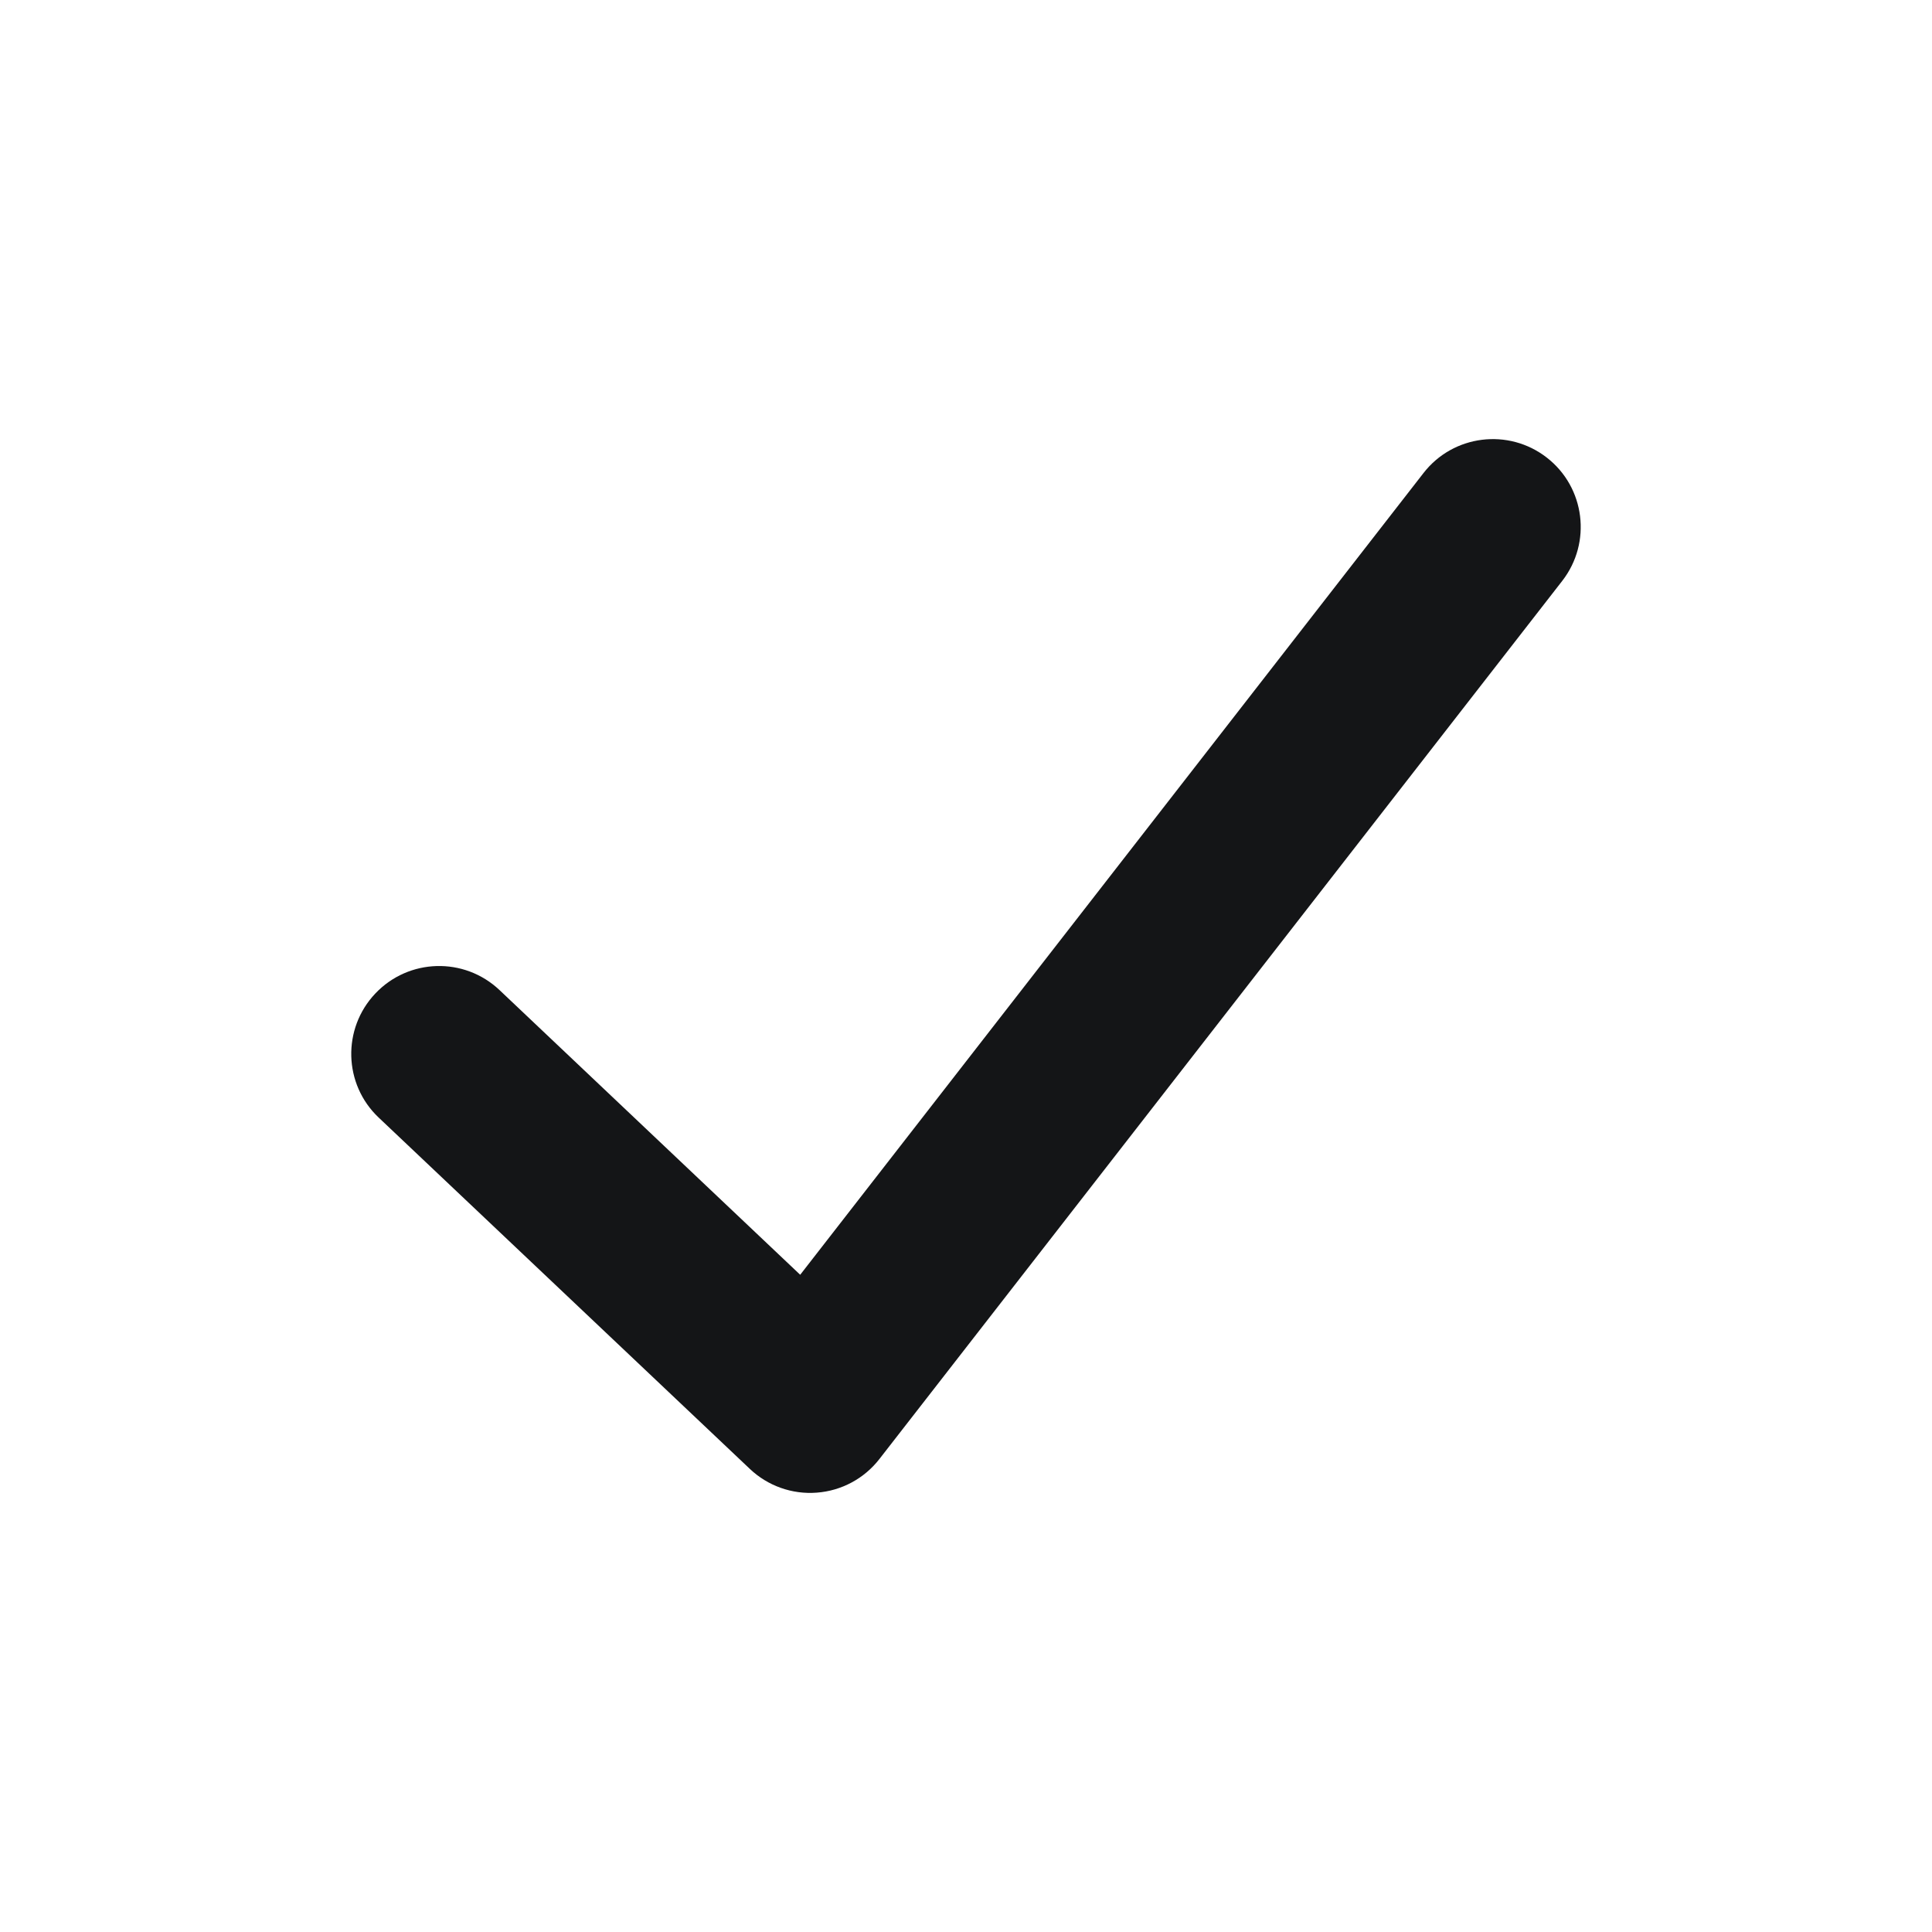
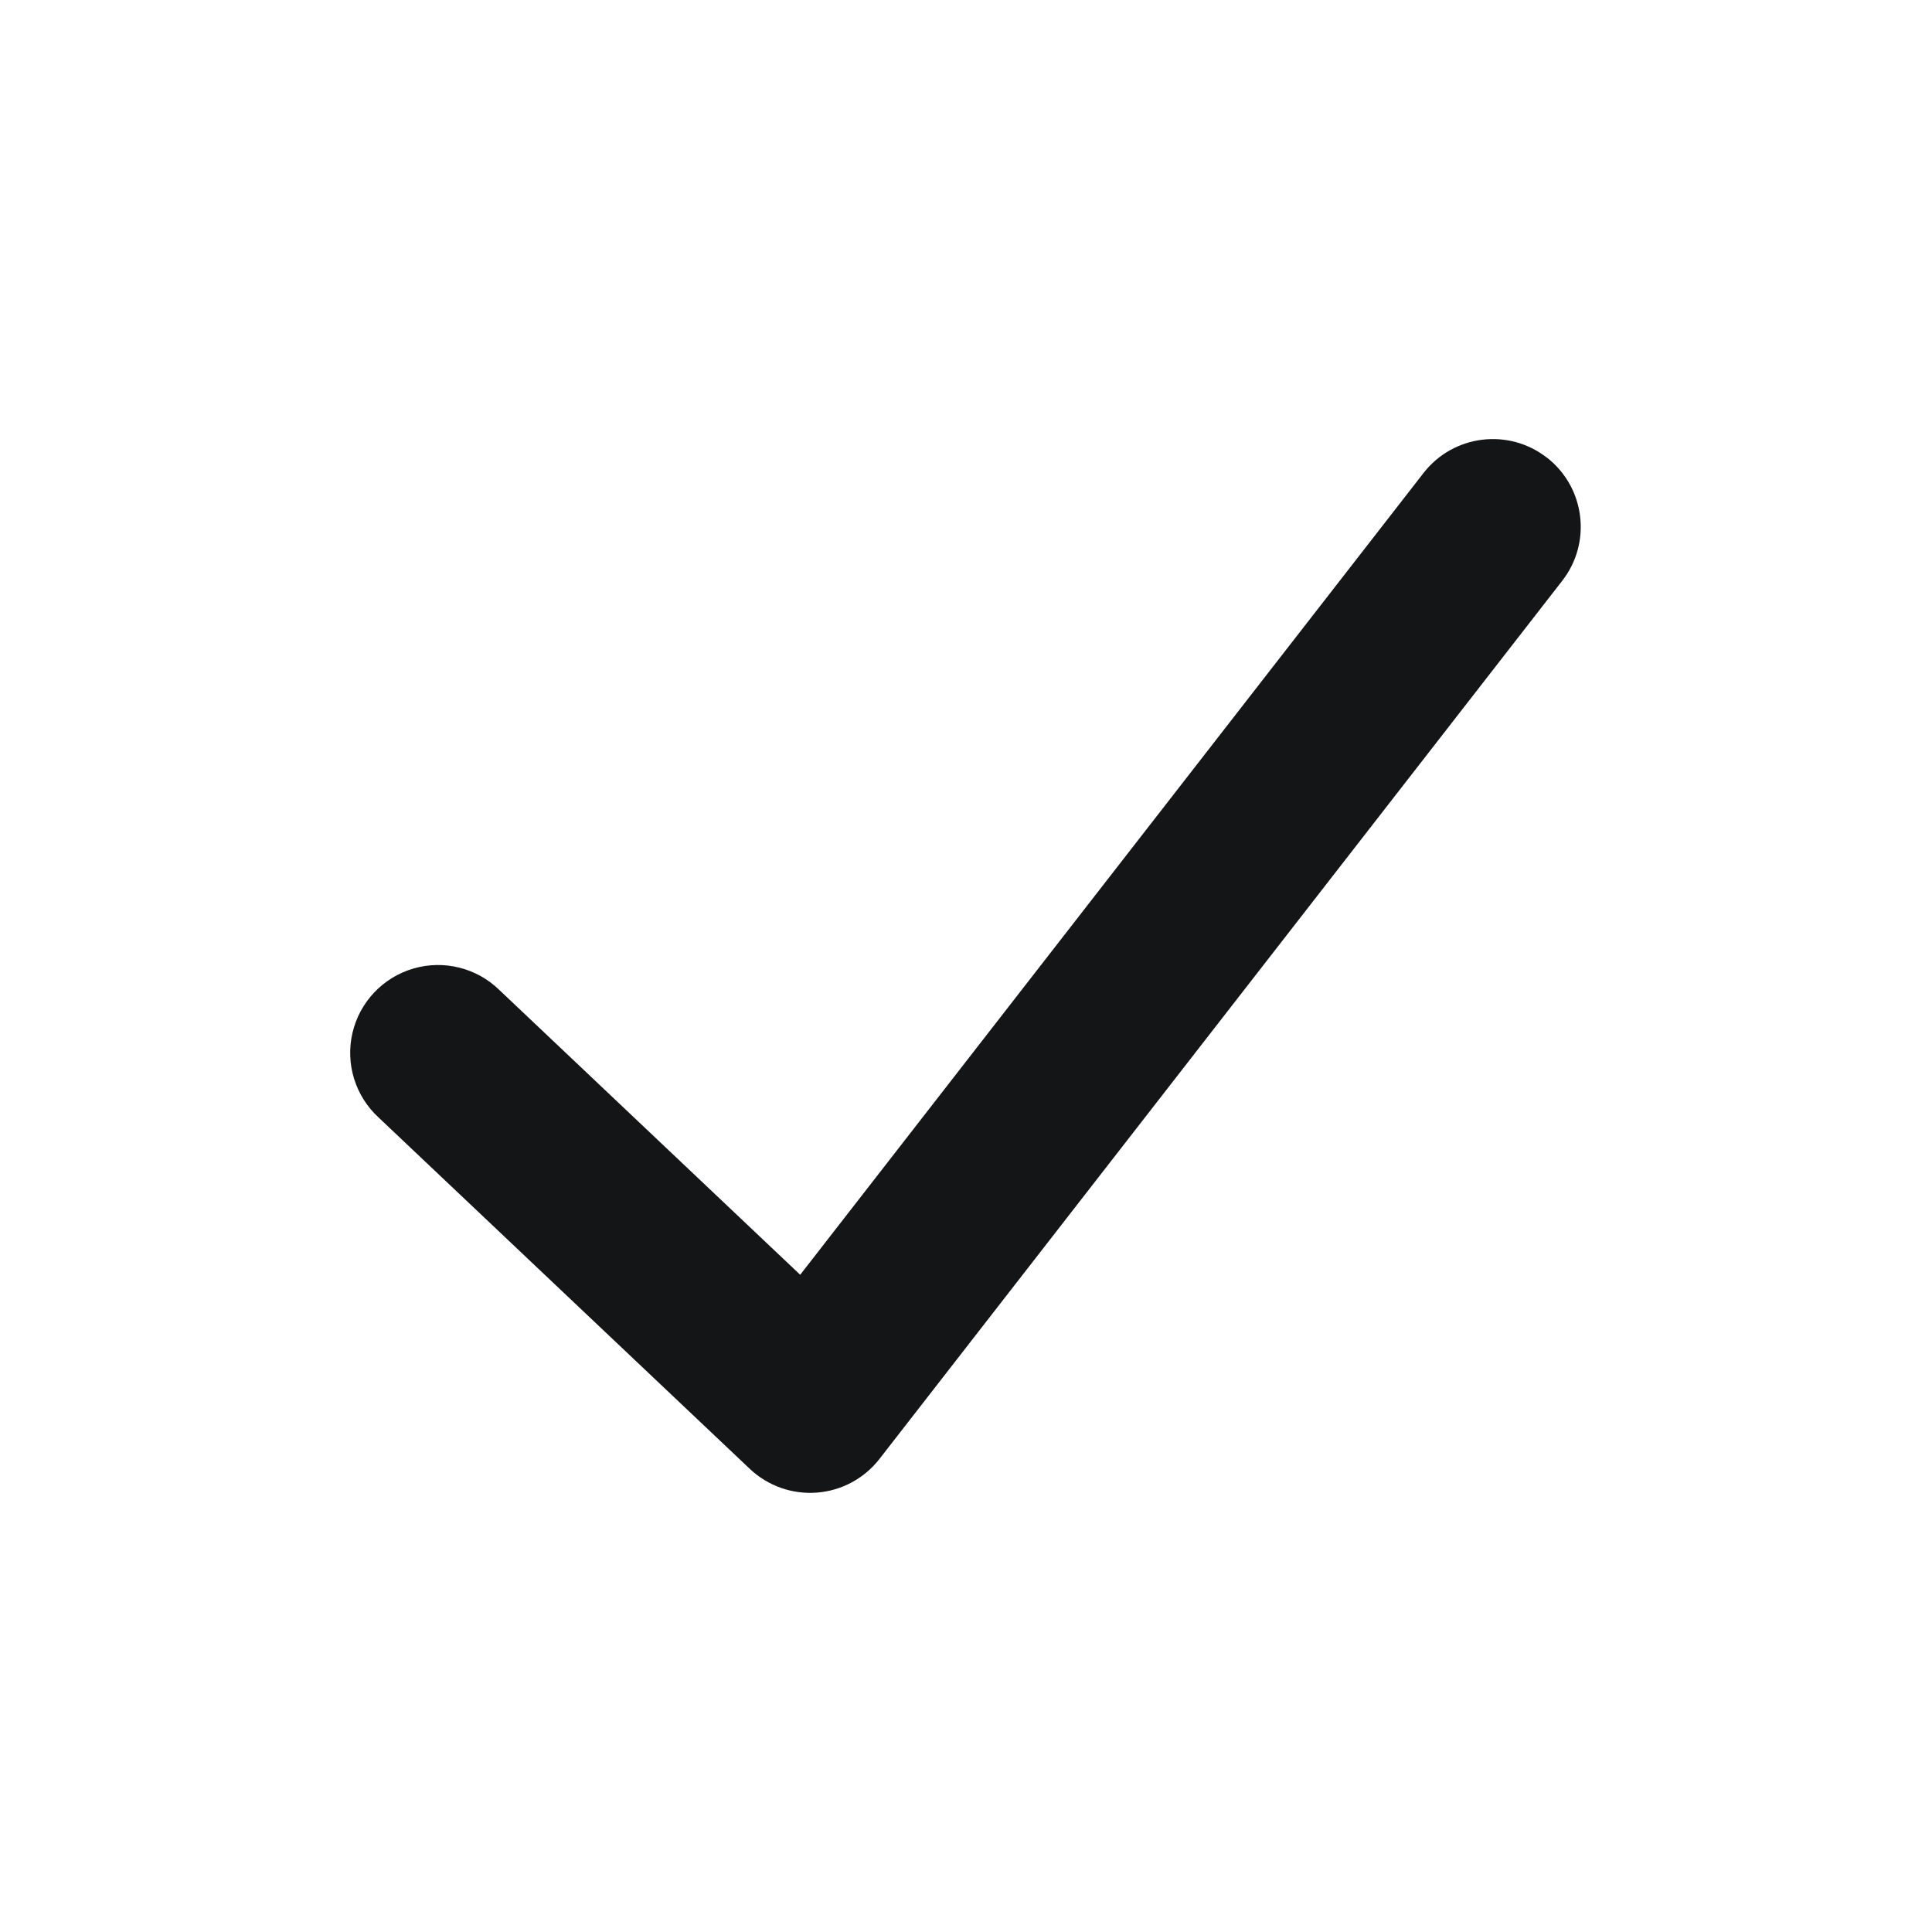
- <svg xmlns="http://www.w3.org/2000/svg" width="22" height="22" viewBox="0 0 22 22" fill="none">
-   <path fill-rule="evenodd" clip-rule="evenodd" d="M17.614 5.211C18.05 5.55 18.128 6.178 17.79 6.614L10.014 16.614C9.841 16.837 9.582 16.976 9.301 16.997C9.02 17.019 8.742 16.92 8.538 16.726L4.312 12.726C3.911 12.347 3.894 11.714 4.274 11.313C4.654 10.912 5.286 10.894 5.688 11.274L9.112 14.516L16.21 5.386C16.549 4.95 17.178 4.872 17.614 5.211Z" fill="#141517" />
+ <svg xmlns="http://www.w3.org/2000/svg" width="22" height="22" fill="none">
+   <path fill-rule="evenodd" clip-rule="evenodd" d="M17.614 5.21a1 1 0 01.175 1.404l-7.775 10a1 1 0 01-1.476.112l-4.226-4a1 1 0 111.375-1.452l3.425 3.242 7.098-9.13a1 1 0 011.404-.175z" fill="#141517" />
</svg>
